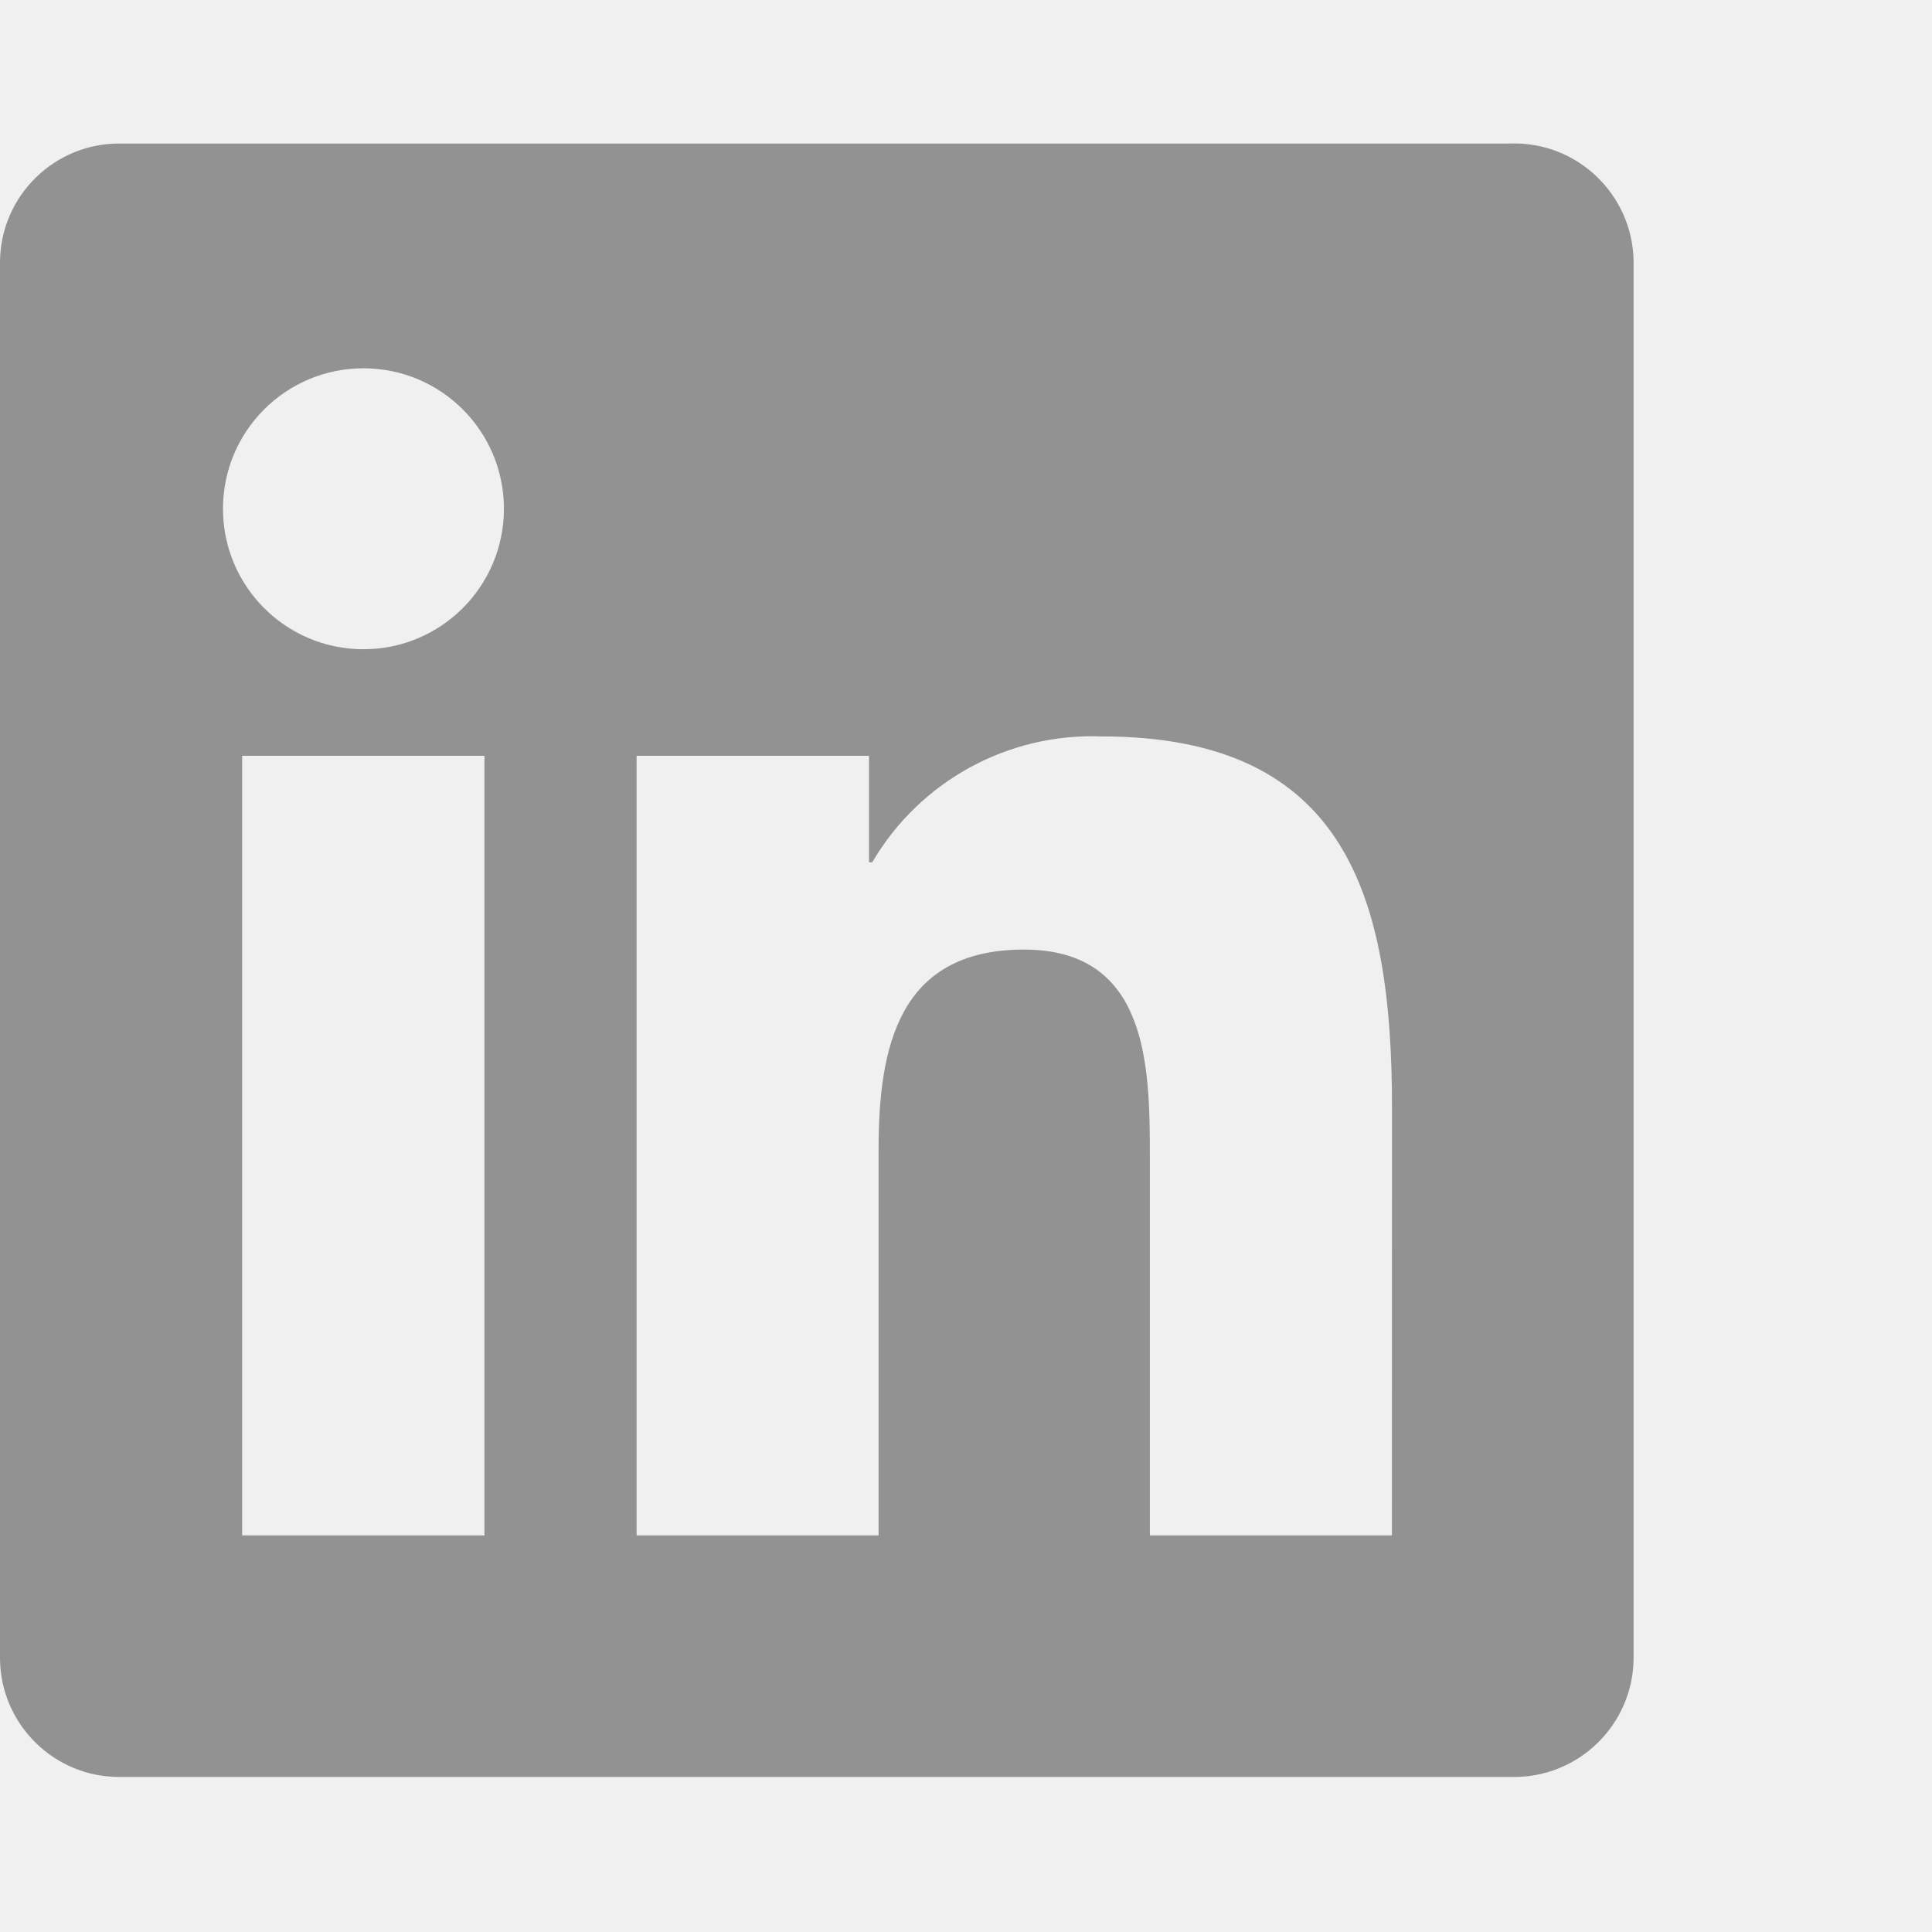
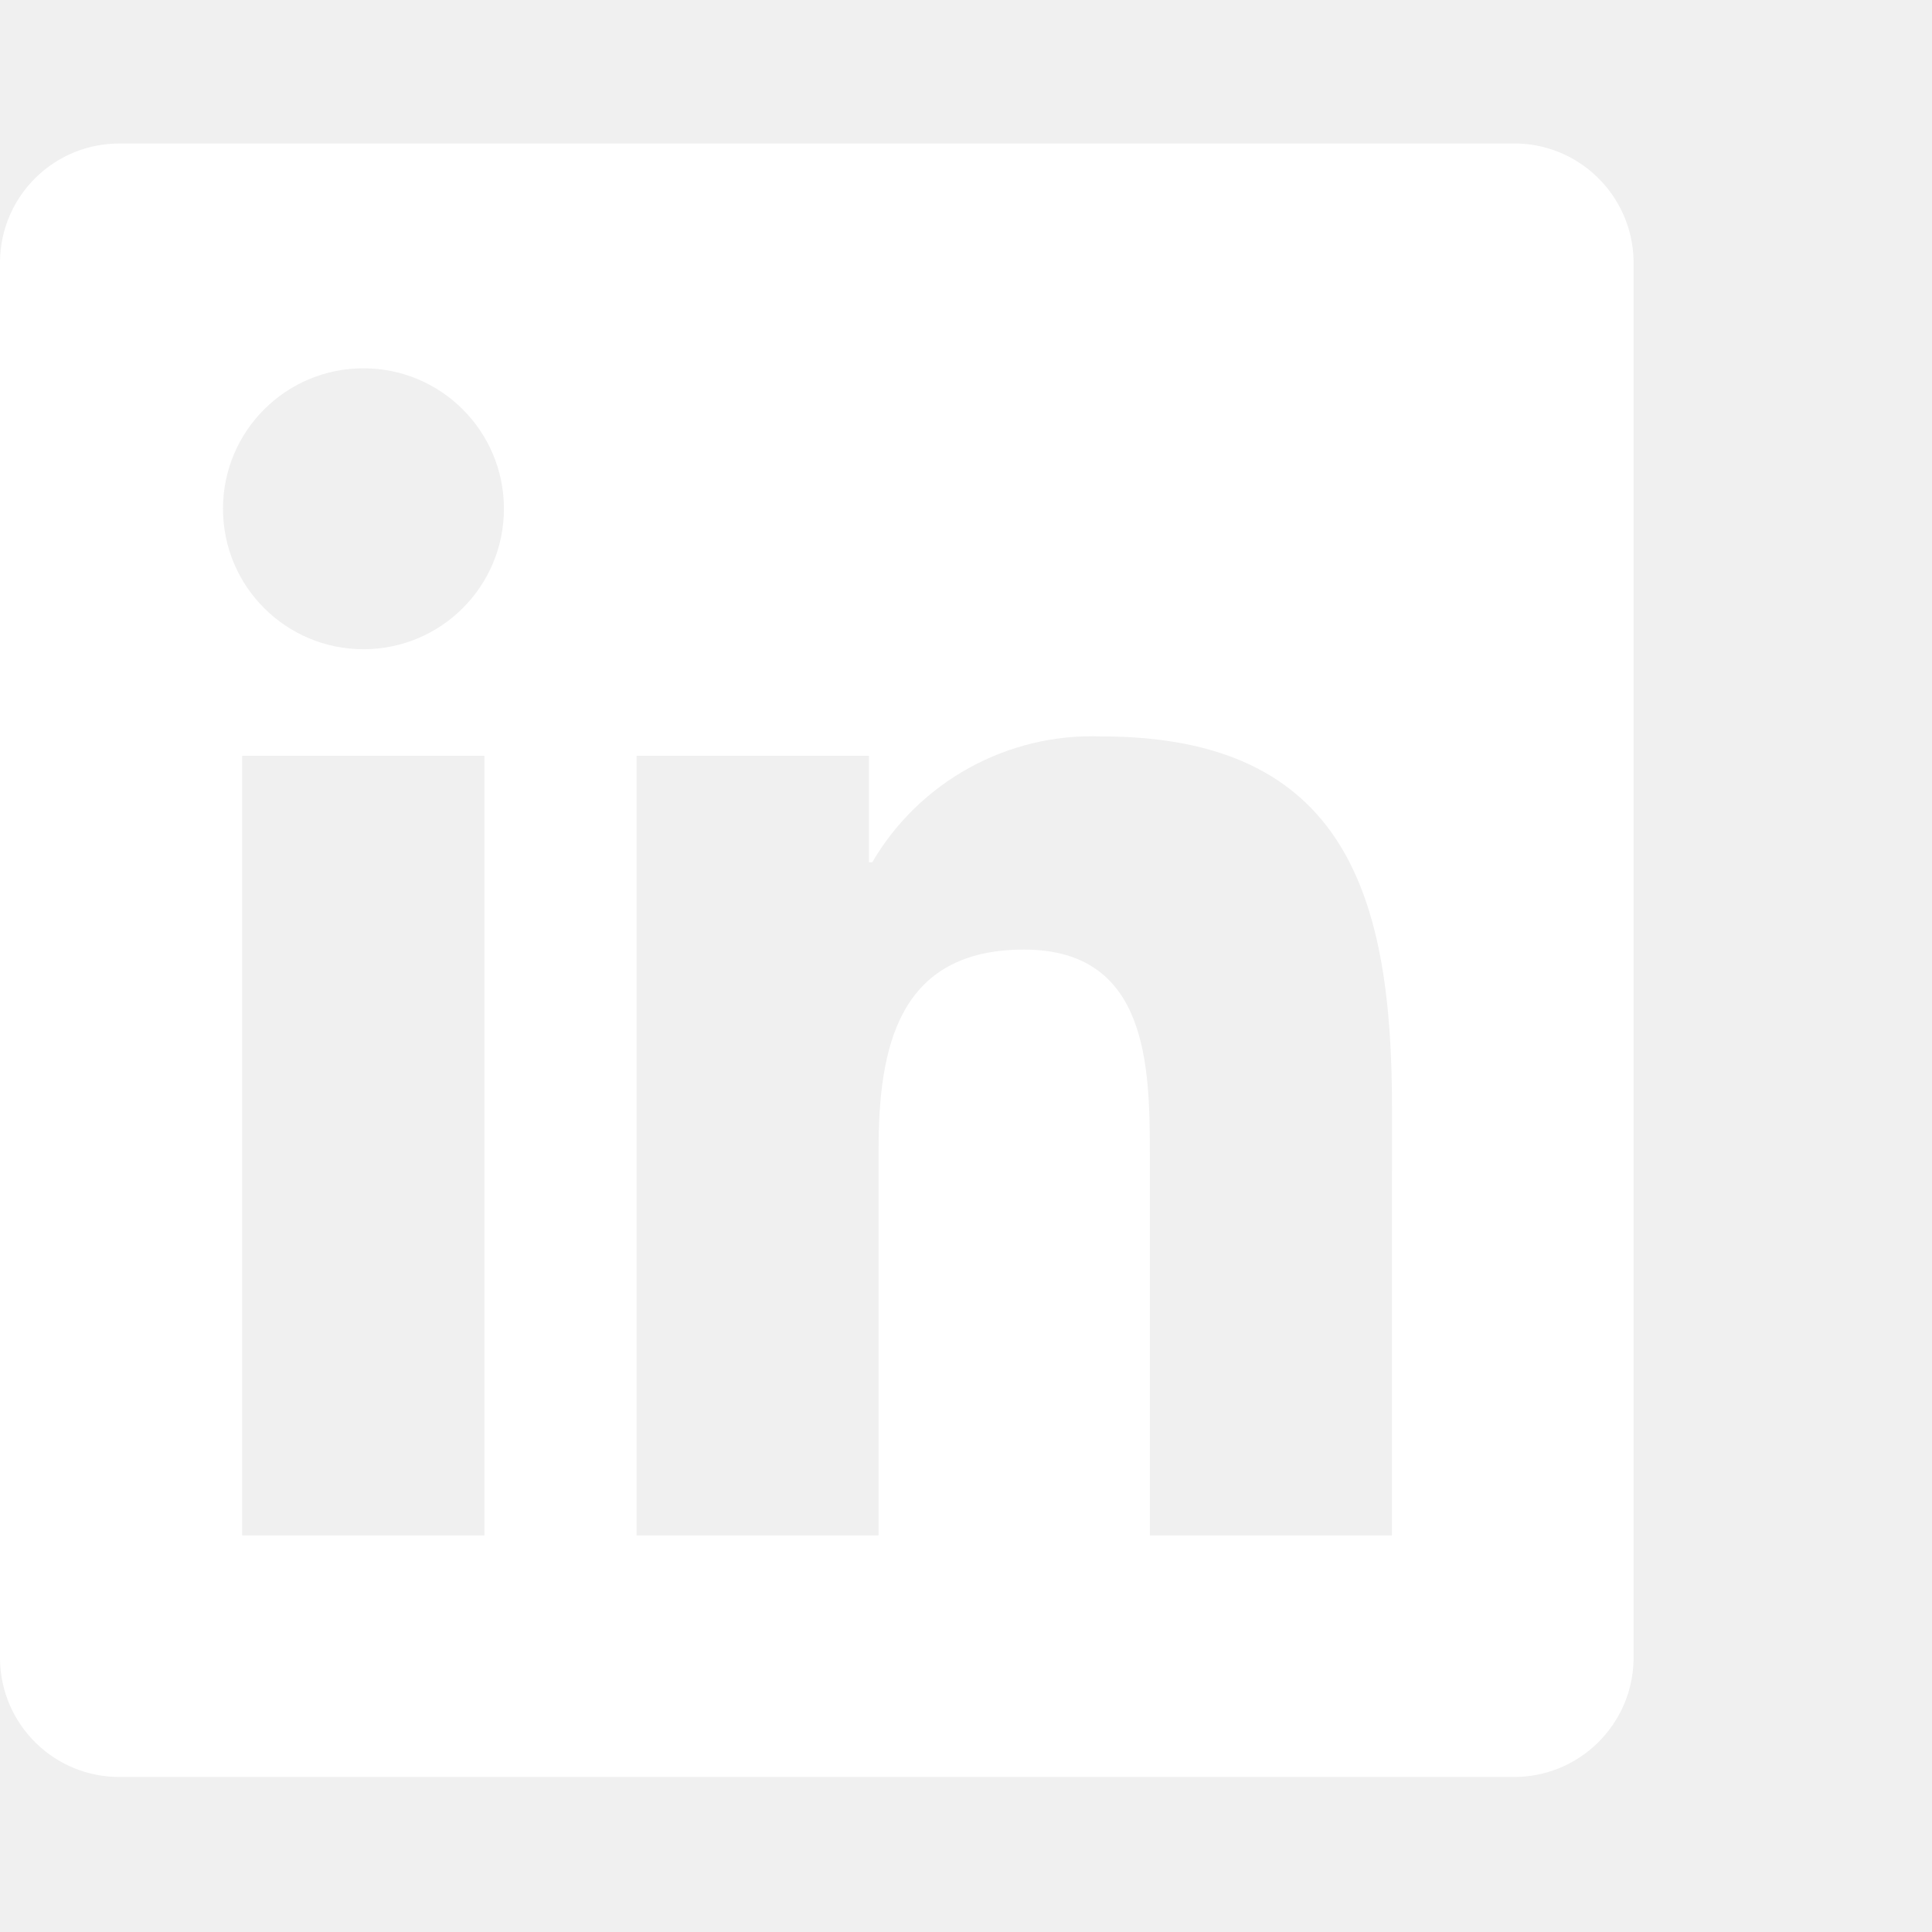
- <svg xmlns="http://www.w3.org/2000/svg" version="1.1" id="Capa_1" x="0px" y="0px" viewBox="0 0 24 24" style="enable-background:new 0 0 24 24;" xml:space="preserve" width="512" height="512" fill="#939293">
+ <svg xmlns="http://www.w3.org/2000/svg" version="1.1" id="Capa_1" x="0px" y="0px" viewBox="0 0 24 24" style="enable-background:new 0 0 24 24;" xml:space="preserve" width="512" height="512" fill="white">
  <g>
    <path id="Path_2520" d="M17.291,19.073h-3.007v-4.709c0-1.123-0.02-2.568-1.564-2.568c-1.566,0-1.806,1.223-1.806,2.487v4.79H7.908   V9.389h2.887v1.323h0.04c0.589-1.006,1.683-1.607,2.848-1.564c3.048,0,3.609,2.005,3.609,4.612L17.291,19.073z M4.515,8.065   c-0.964,0-1.745-0.781-1.745-1.745c0-0.964,0.781-1.745,1.745-1.745c0.964,0,1.745,0.781,1.745,1.745   C6.26,7.284,5.479,8.065,4.515,8.065L4.515,8.065 M6.018,19.073h-3.01V9.389h3.01V19.073z M18.79,1.783H1.497   C0.68,1.774,0.01,2.429,0,3.246V20.61c0.01,0.818,0.68,1.473,1.497,1.464H18.79c0.819,0.01,1.492-0.645,1.503-1.464V3.245   c-0.012-0.819-0.685-1.474-1.503-1.463" />
  </g>
</svg>
